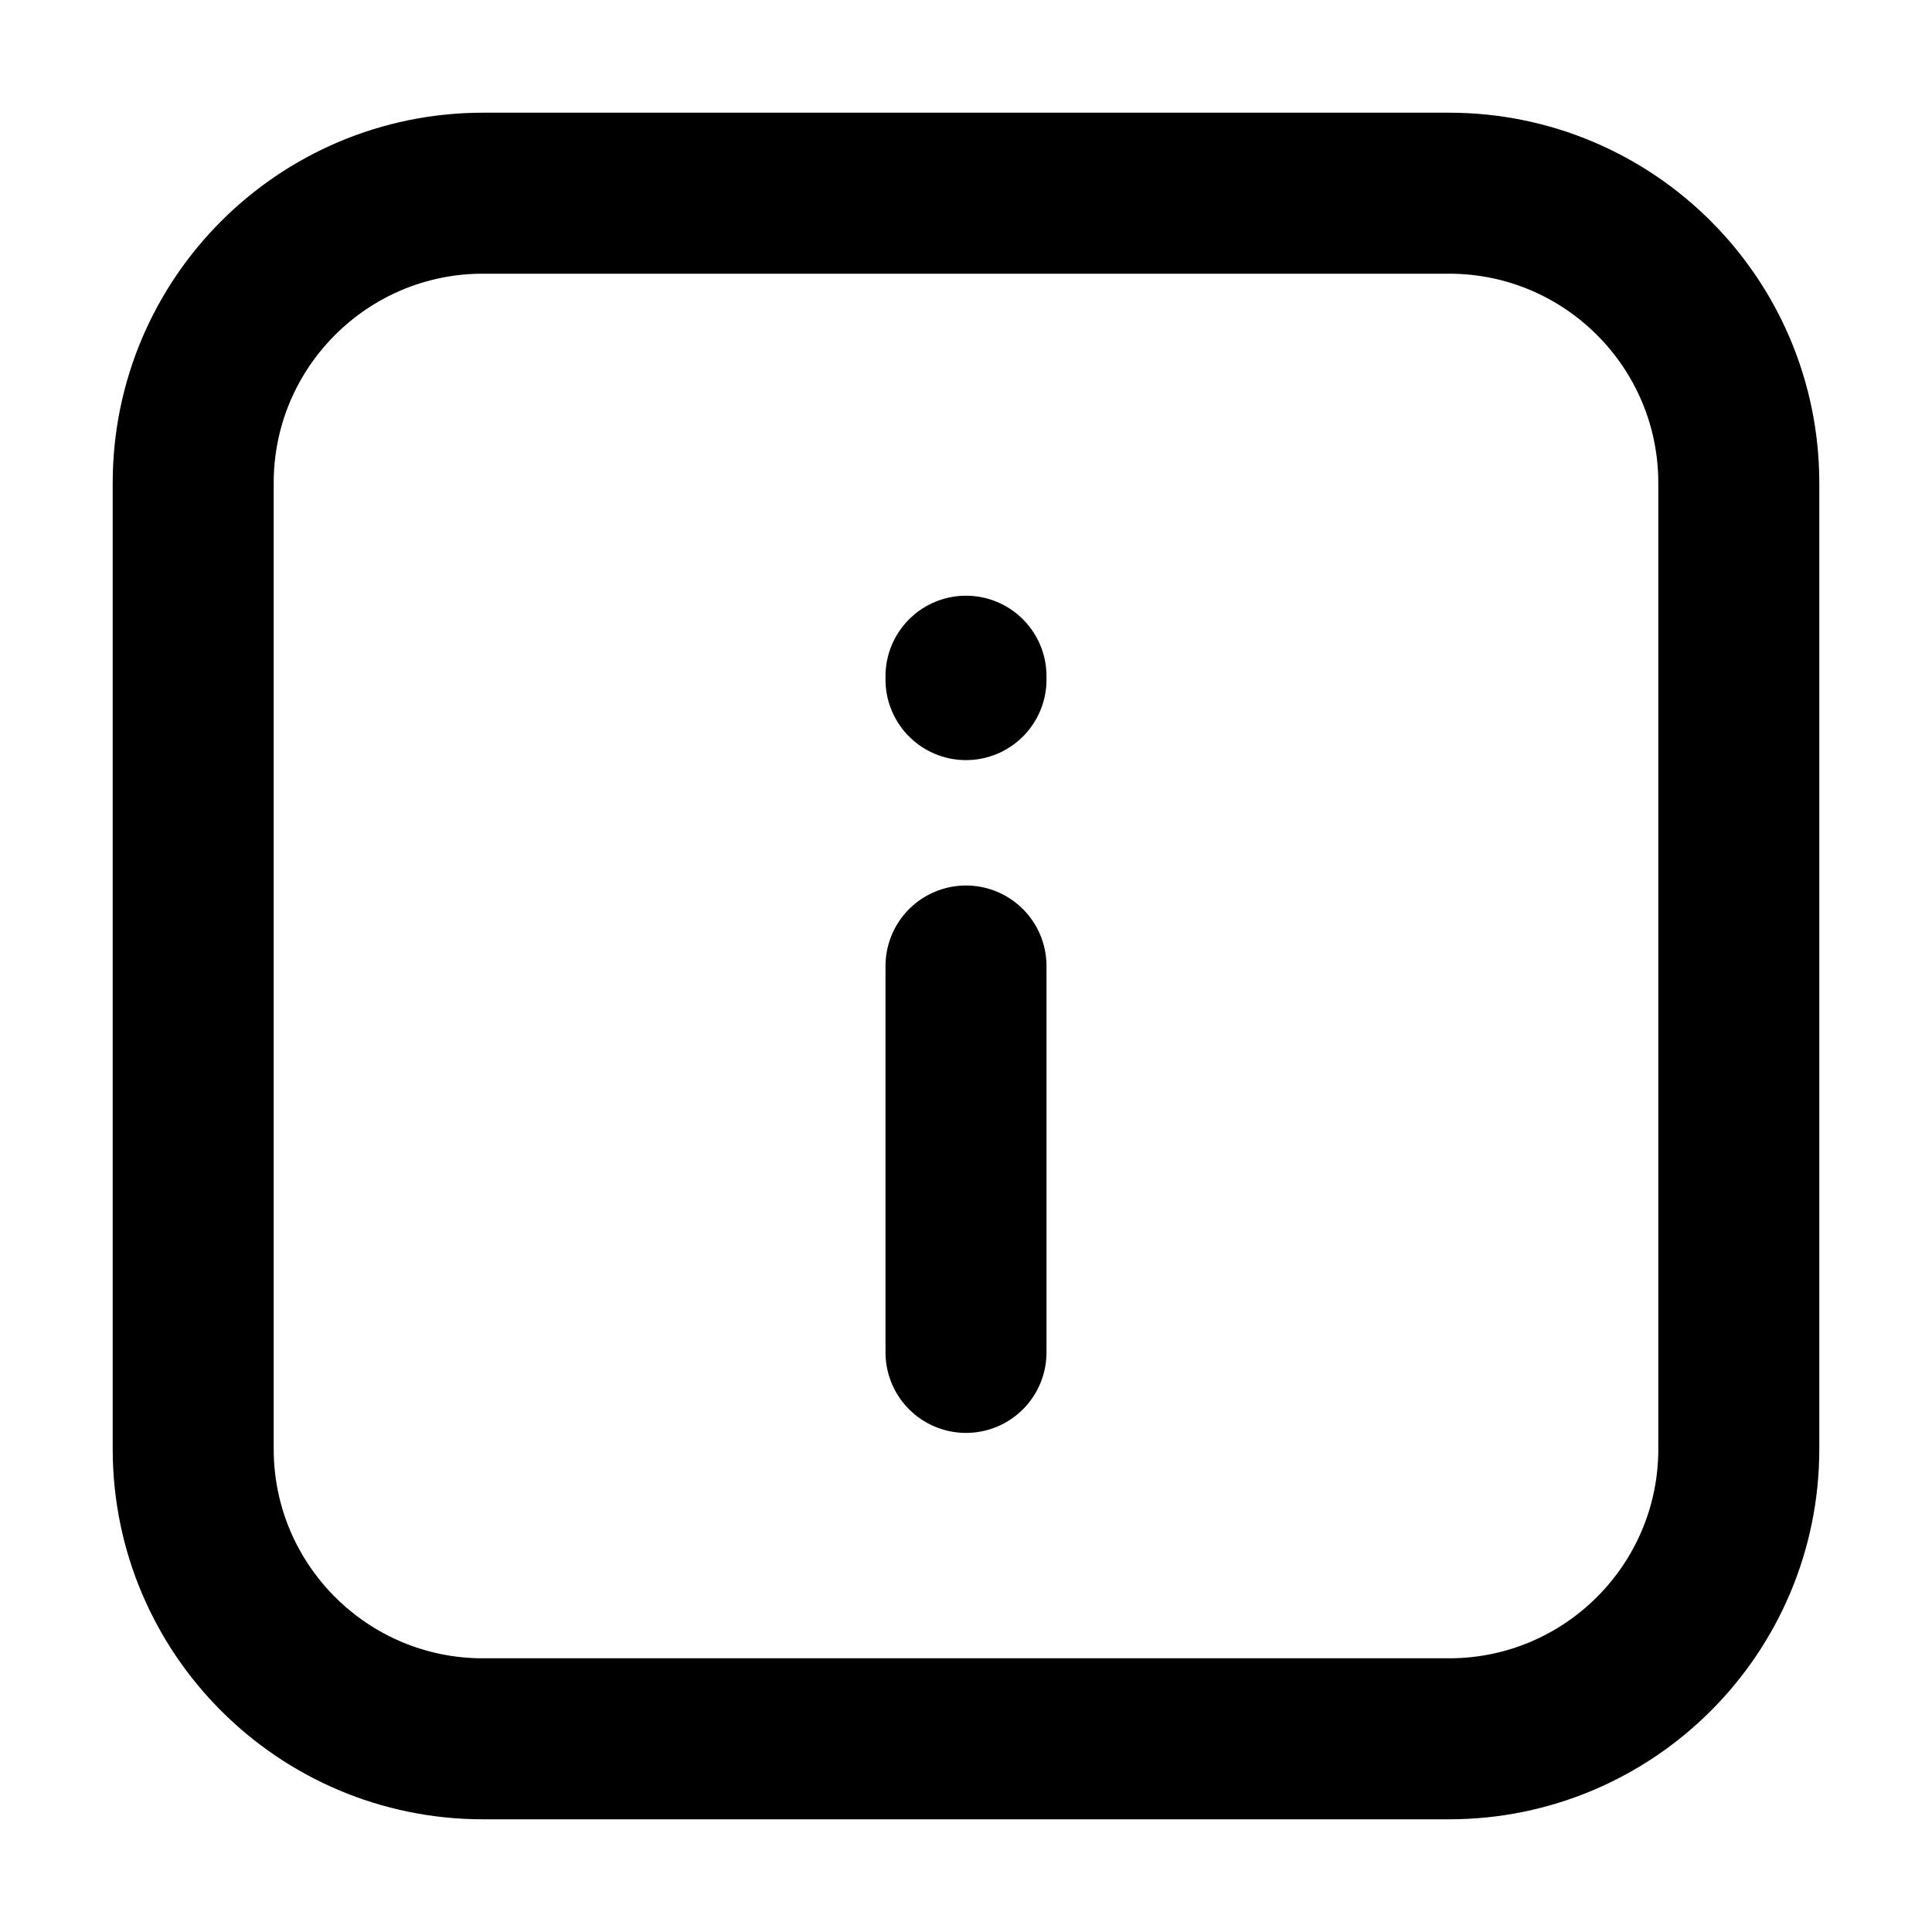
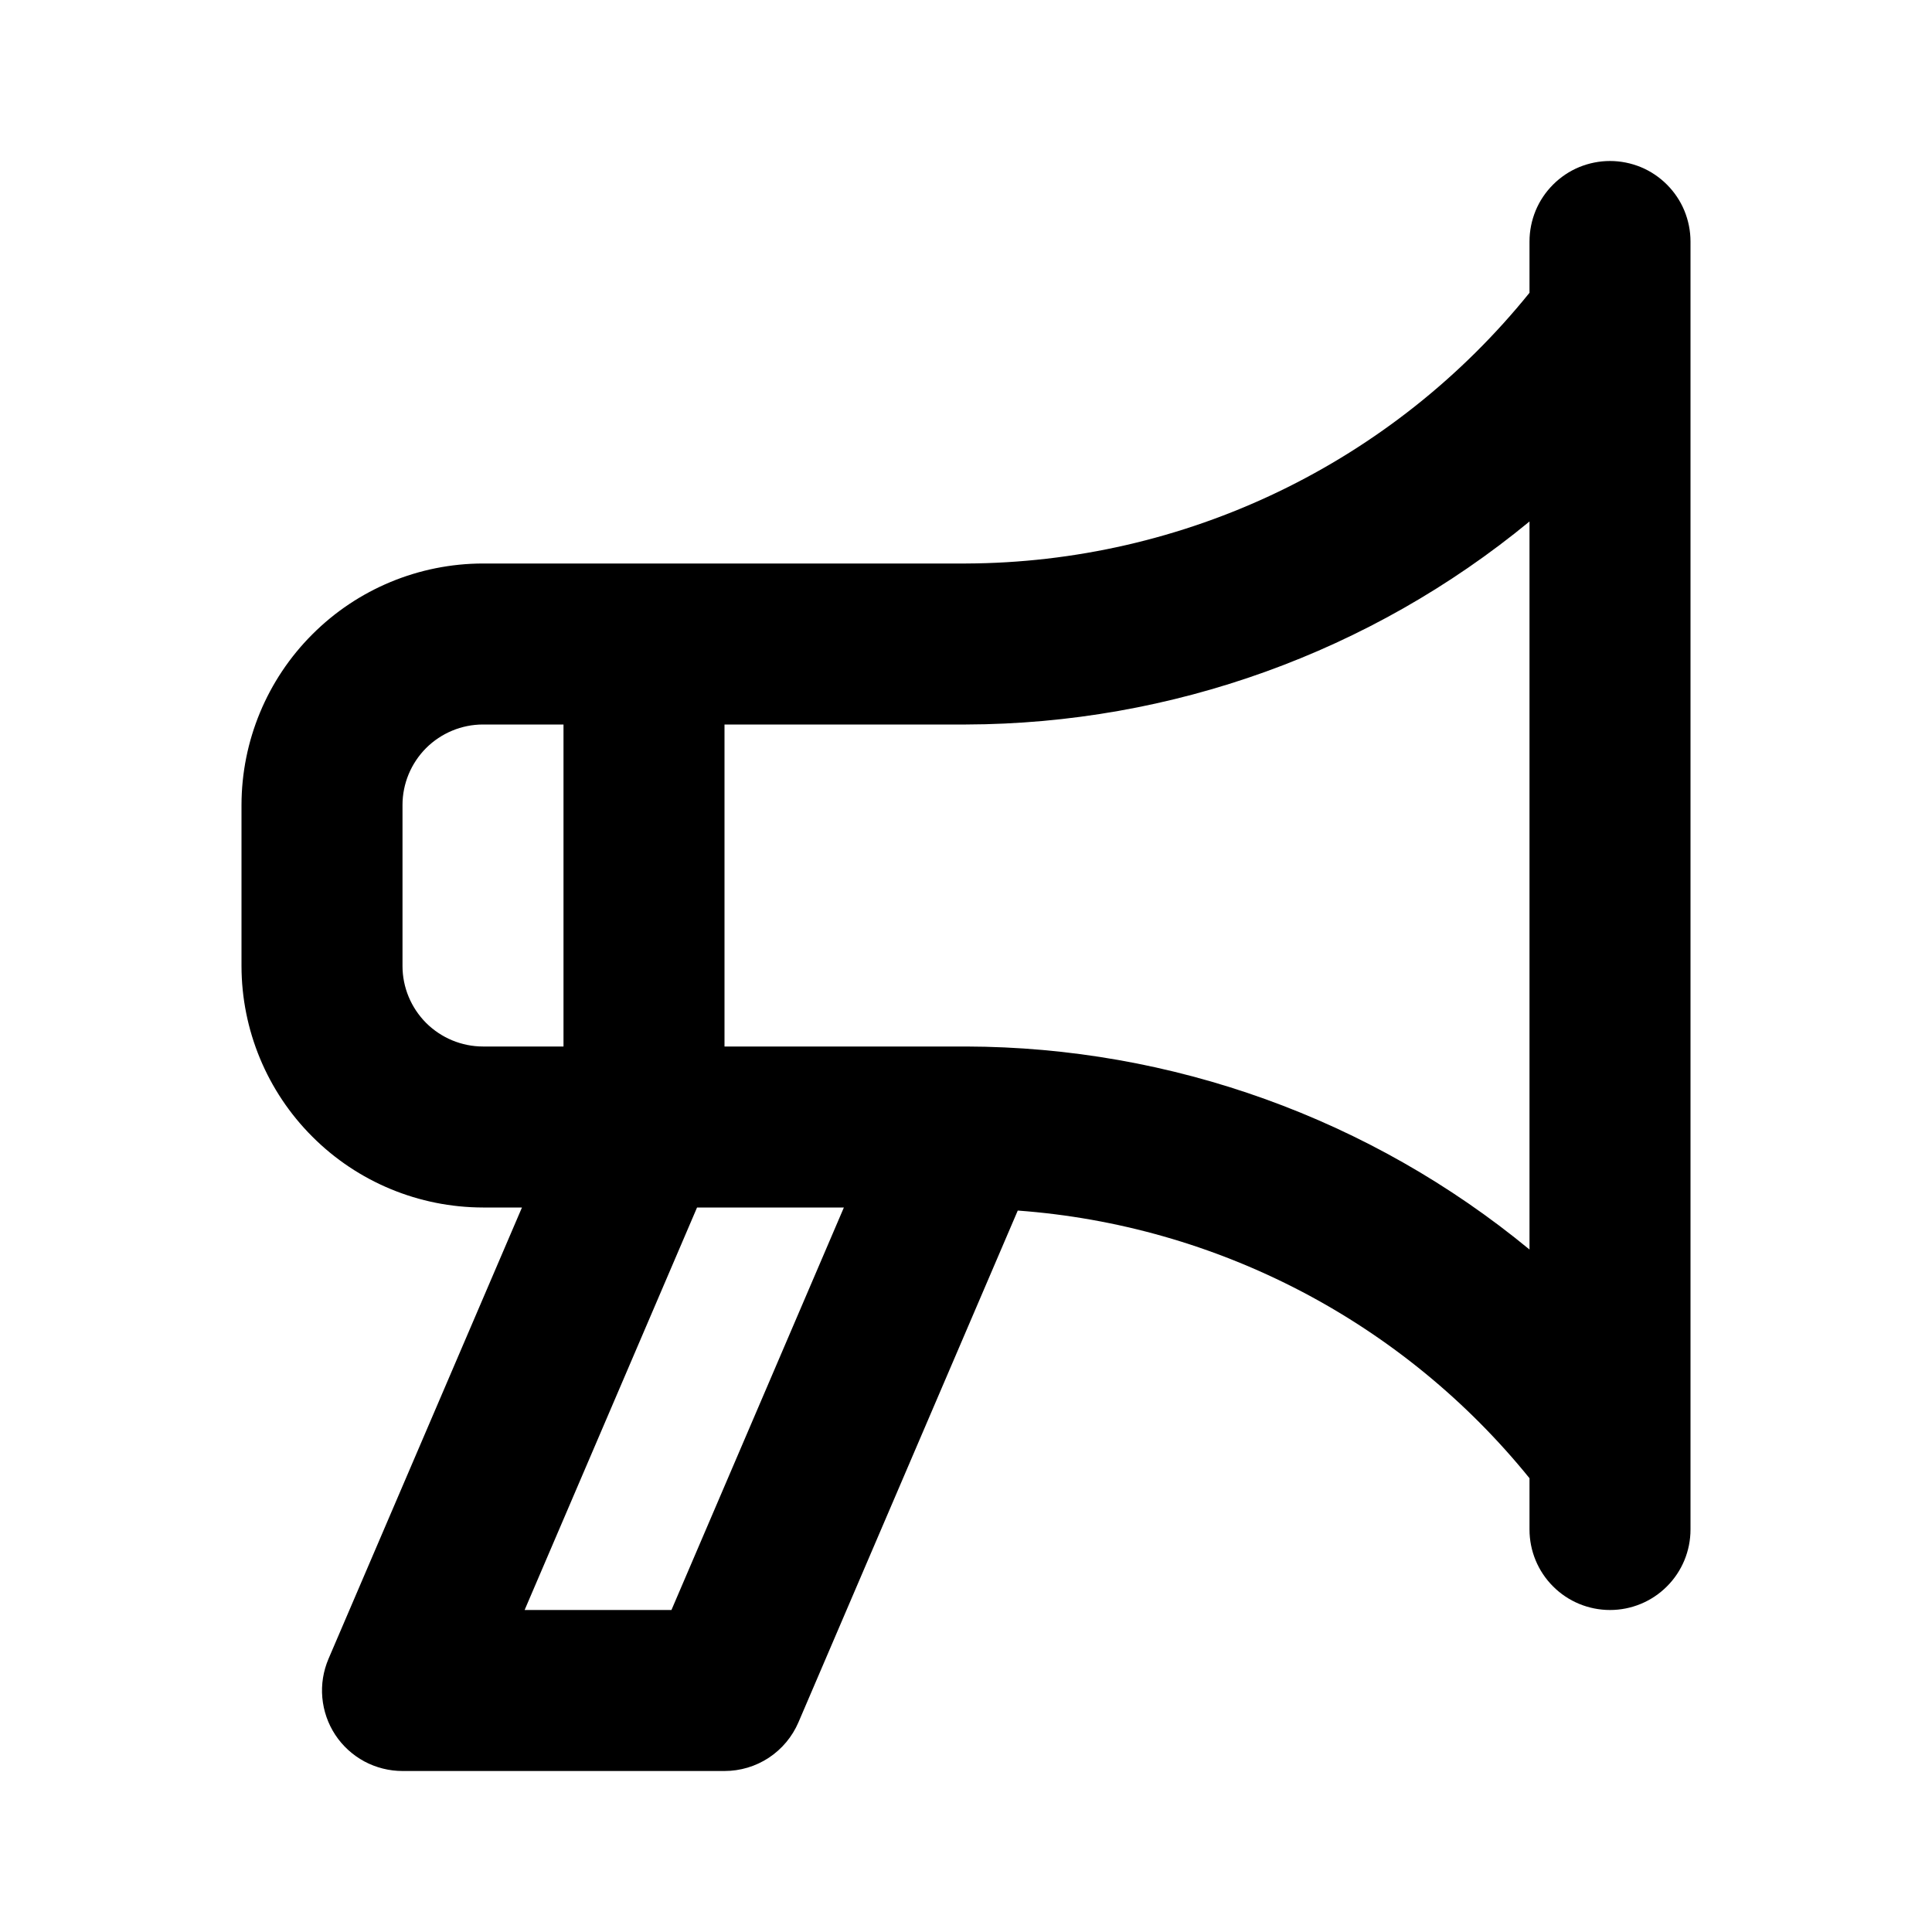
- <svg xmlns="http://www.w3.org/2000/svg" width="30" height="30" viewBox="0 0 30 30" fill="none">
-   <g id="info-square-01-contained">
-     <path id="Icon" d="M15 15L15 21M15 10.553V10.5M3 22.5L3 7.5C3 5.015 5.015 3 7.5 3L22.5 3C24.985 3 27 5.015 27 7.5L27 22.5C27 24.985 24.985 27 22.5 27H7.5C5.015 27 3 24.985 3 22.5Z" stroke="black" stroke-width="2.5" stroke-linecap="round" stroke-linejoin="round" />
-   </g>
+ <svg xmlns="http://www.w3.org/2000/svg" width="24" height="24" viewBox="0 0 24 24" fill="none">
+   <path d="M20 2C19.869 2 19.739 2.026 19.617 2.076C19.496 2.126 19.386 2.2 19.293 2.293C19.2 2.386 19.126 2.496 19.076 2.617C19.026 2.739 19 2.869 19 3V3.637C18.157 4.682 17.091 5.527 15.88 6.109C14.669 6.691 13.343 6.995 12 7H6C5.205 7.001 4.442 7.317 3.88 7.88C3.317 8.442 3.001 9.205 3 10V12C3.001 12.795 3.317 13.558 3.88 14.12C4.442 14.683 5.205 14.999 6 15H6.484L4.081 20.606C4.016 20.759 3.989 20.924 4.004 21.089C4.019 21.254 4.074 21.413 4.165 21.551C4.256 21.689 4.38 21.802 4.526 21.881C4.672 21.959 4.835 22 5 22H9C9.196 22 9.387 21.943 9.551 21.835C9.714 21.727 9.842 21.574 9.919 21.394L12.643 15.038C13.873 15.128 15.072 15.47 16.166 16.042C17.259 16.614 18.224 17.404 19 18.363V19C19 19.265 19.105 19.52 19.293 19.707C19.48 19.895 19.735 20 20 20C20.265 20 20.52 19.895 20.707 19.707C20.895 19.52 21 19.265 21 19V3C21 2.869 20.974 2.739 20.924 2.617C20.874 2.496 20.8 2.386 20.707 2.293C20.614 2.2 20.504 2.126 20.383 2.076C20.261 2.026 20.131 2 20 2V2ZM6 13C5.735 13 5.481 12.894 5.293 12.707C5.106 12.519 5 12.265 5 12V10C5 9.735 5.106 9.481 5.293 9.293C5.481 9.106 5.735 9 6 9H7V13H6ZM8.341 20H6.517L8.659 15H10.483L8.341 20ZM19 15.522C17.028 13.897 14.555 13.006 12 13H9V9H12C14.555 8.993 17.028 8.102 19 6.478V15.522Z" fill="black" />
</svg>
